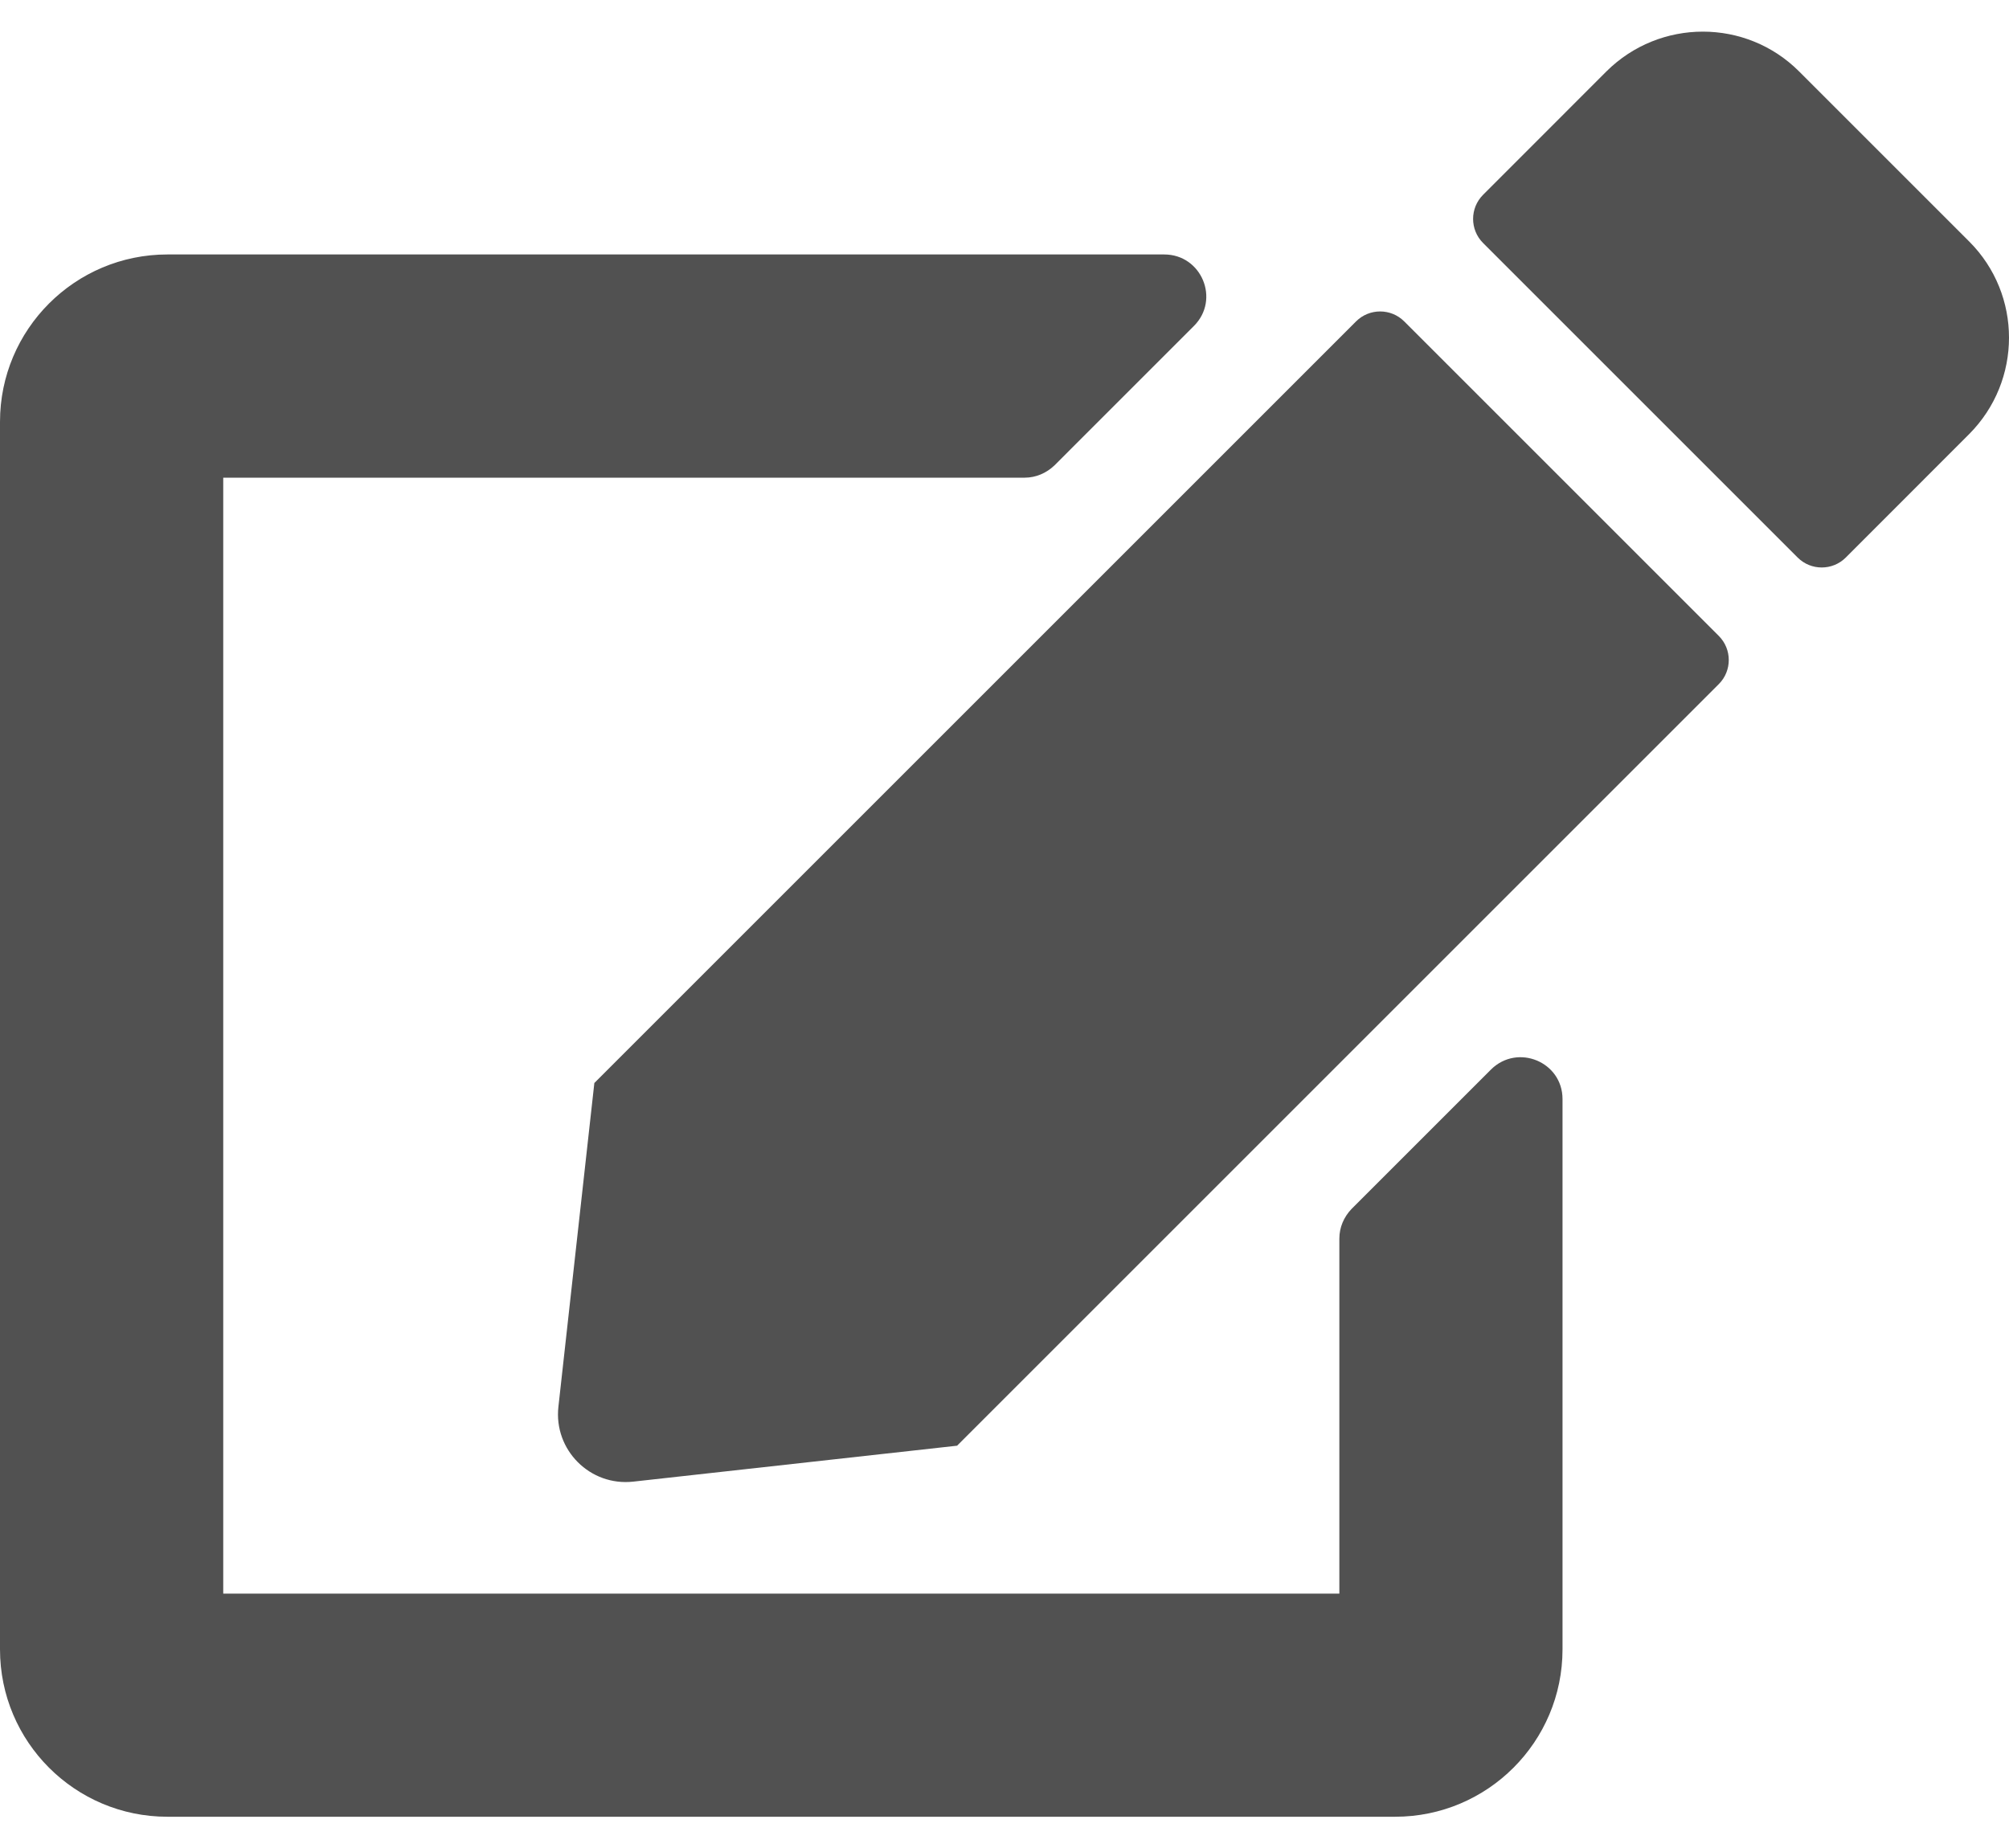
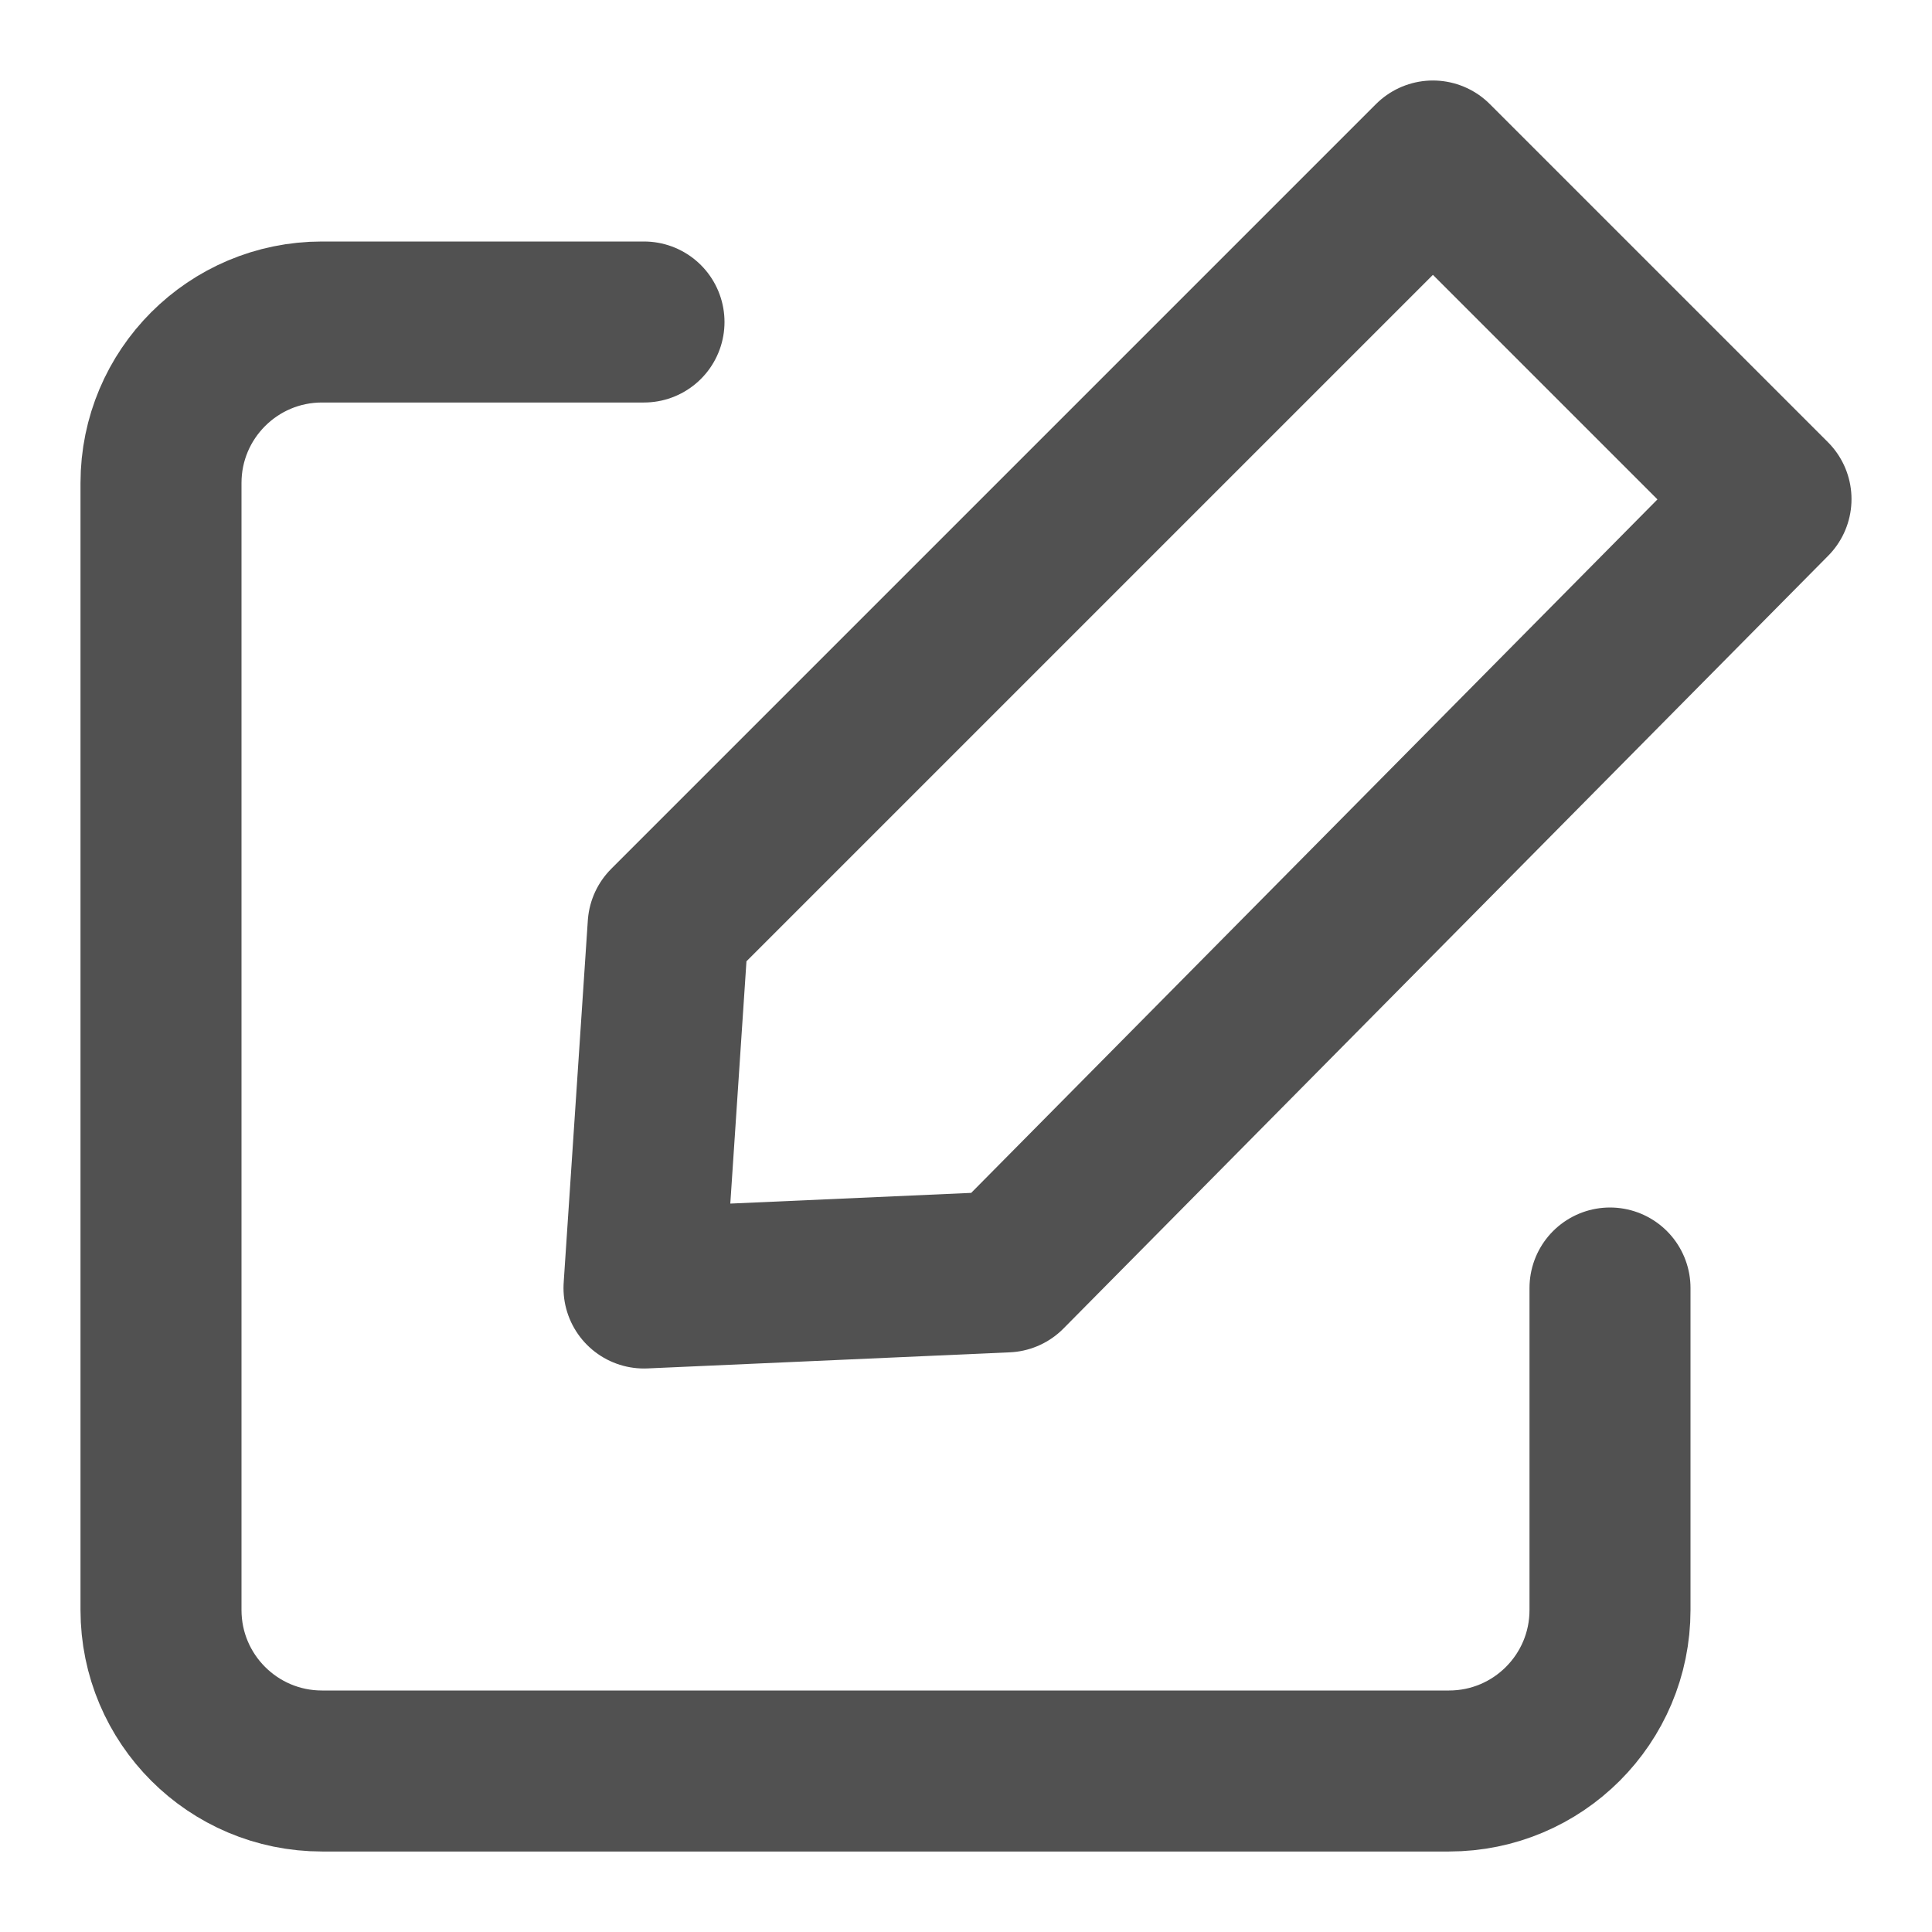
- <svg xmlns="http://www.w3.org/2000/svg" width="25" height="23" viewBox="0 0 25 23" fill="none">
-   <path d="M17.474 4L21.389 7.915C21.554 8.08 21.554 8.349 21.389 8.514L11.91 17.993L7.882 18.44C7.344 18.501 6.888 18.046 6.949 17.507L7.396 13.479L16.875 4C17.04 3.835 17.309 3.835 17.474 4ZM24.505 3.006L22.387 0.888C21.727 0.229 20.655 0.229 19.991 0.888L18.455 2.425C18.29 2.59 18.29 2.859 18.455 3.024L22.37 6.939C22.535 7.104 22.804 7.104 22.969 6.939L24.505 5.402C25.165 4.738 25.165 3.666 24.505 3.006ZM16.667 15.415V19.834H2.778V5.945H12.752C12.891 5.945 13.021 5.888 13.121 5.793L14.857 4.057C15.187 3.727 14.952 3.167 14.488 3.167H2.083C0.933 3.167 0 4.1 0 5.25V20.528C0 21.678 0.933 22.611 2.083 22.611H17.361C18.511 22.611 19.444 21.678 19.444 20.528V13.679C19.444 13.215 18.885 12.985 18.555 13.31L16.819 15.046C16.723 15.146 16.667 15.276 16.667 15.415Z" fill="#515151" />
+ <svg xmlns="http://www.w3.org/2000/svg" width="800px" height="800px" viewBox="0 0 24 24" fill="#000000">
+   <g id="SVGRepo_bgCarrier" stroke-width="0" />
+   <g id="SVGRepo_tracerCarrier" stroke-linecap="round" stroke-linejoin="round" />
+   <g id="SVGRepo_iconCarrier">
+     <g id="Complete">
+       <g id="edit">
+         <g>
+           <path d="M20,16v4a2,2,0,0,1-2,2H4a2,2,0,0,1-2-2V6A2,2,0,0,1,4,4H8" fill="none" stroke="#515151" stroke-linecap="round" stroke-linejoin="round" stroke-width="2" />
+           <polygon fill="none" points="12.5 15.8 22 6.2 17.8 2 8.3 11.5 8 16 12.5 15.8" stroke="#515151" stroke-linecap="round" stroke-linejoin="round" stroke-width="2" />
+         </g>
+       </g>
+     </g>
+   </g>
</svg>
